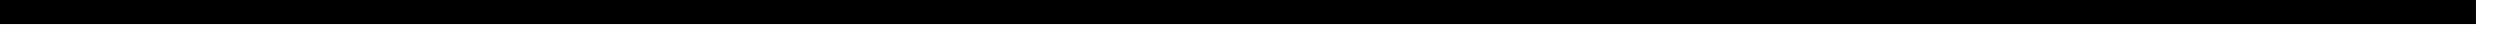
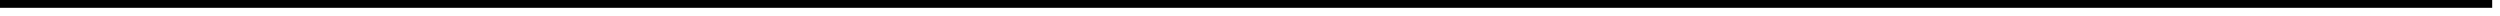
- <svg xmlns="http://www.w3.org/2000/svg" version="1.1" width="104px" height="2px">
-   <g transform="matrix(1 0 0 1 -218 -943 )">
-     <path d="M 218 943.5  L 321 943.5  " stroke-width="1" stroke="#000000" fill="none" />
+ <svg xmlns="http://www.w3.org/2000/svg" version="1.1" width="320px" height="2px">
+   <g transform="matrix(1 0 0 1 -110 -1131 )">
+     <path d="M 110 1131.5  L 429 1131.5  " stroke-width="1" stroke="#000000" fill="none" />
  </g>
</svg>
